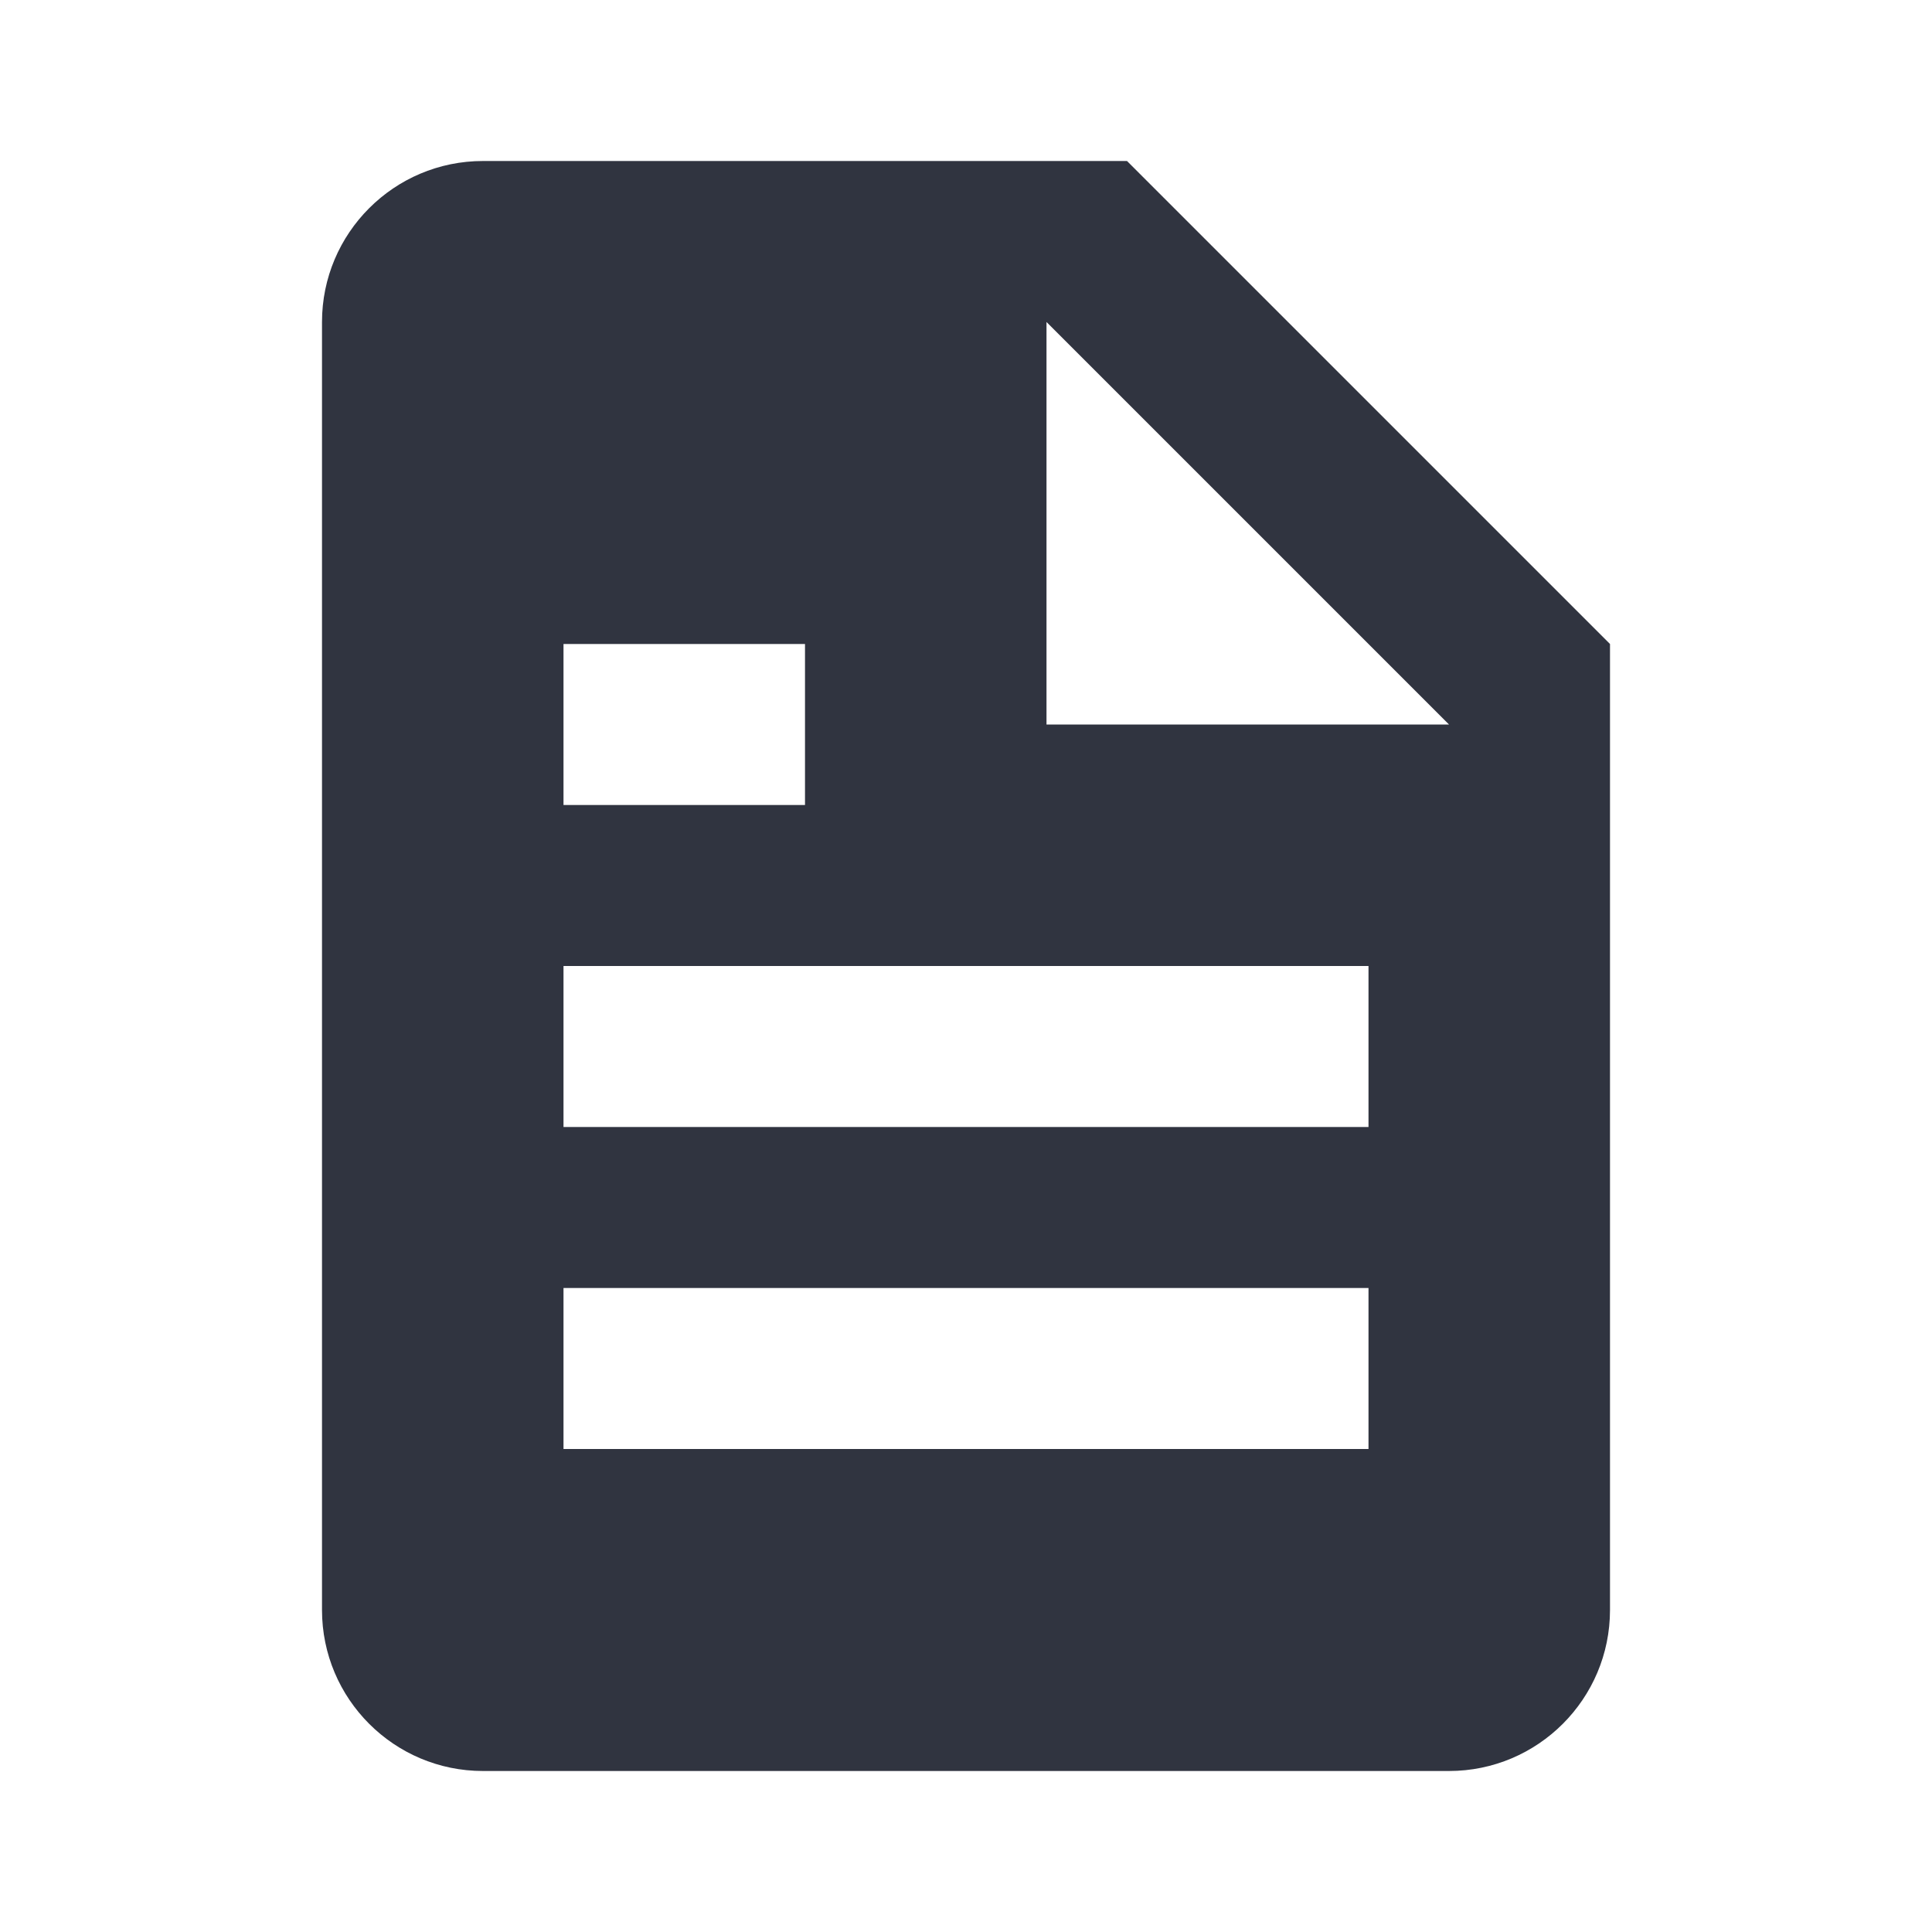
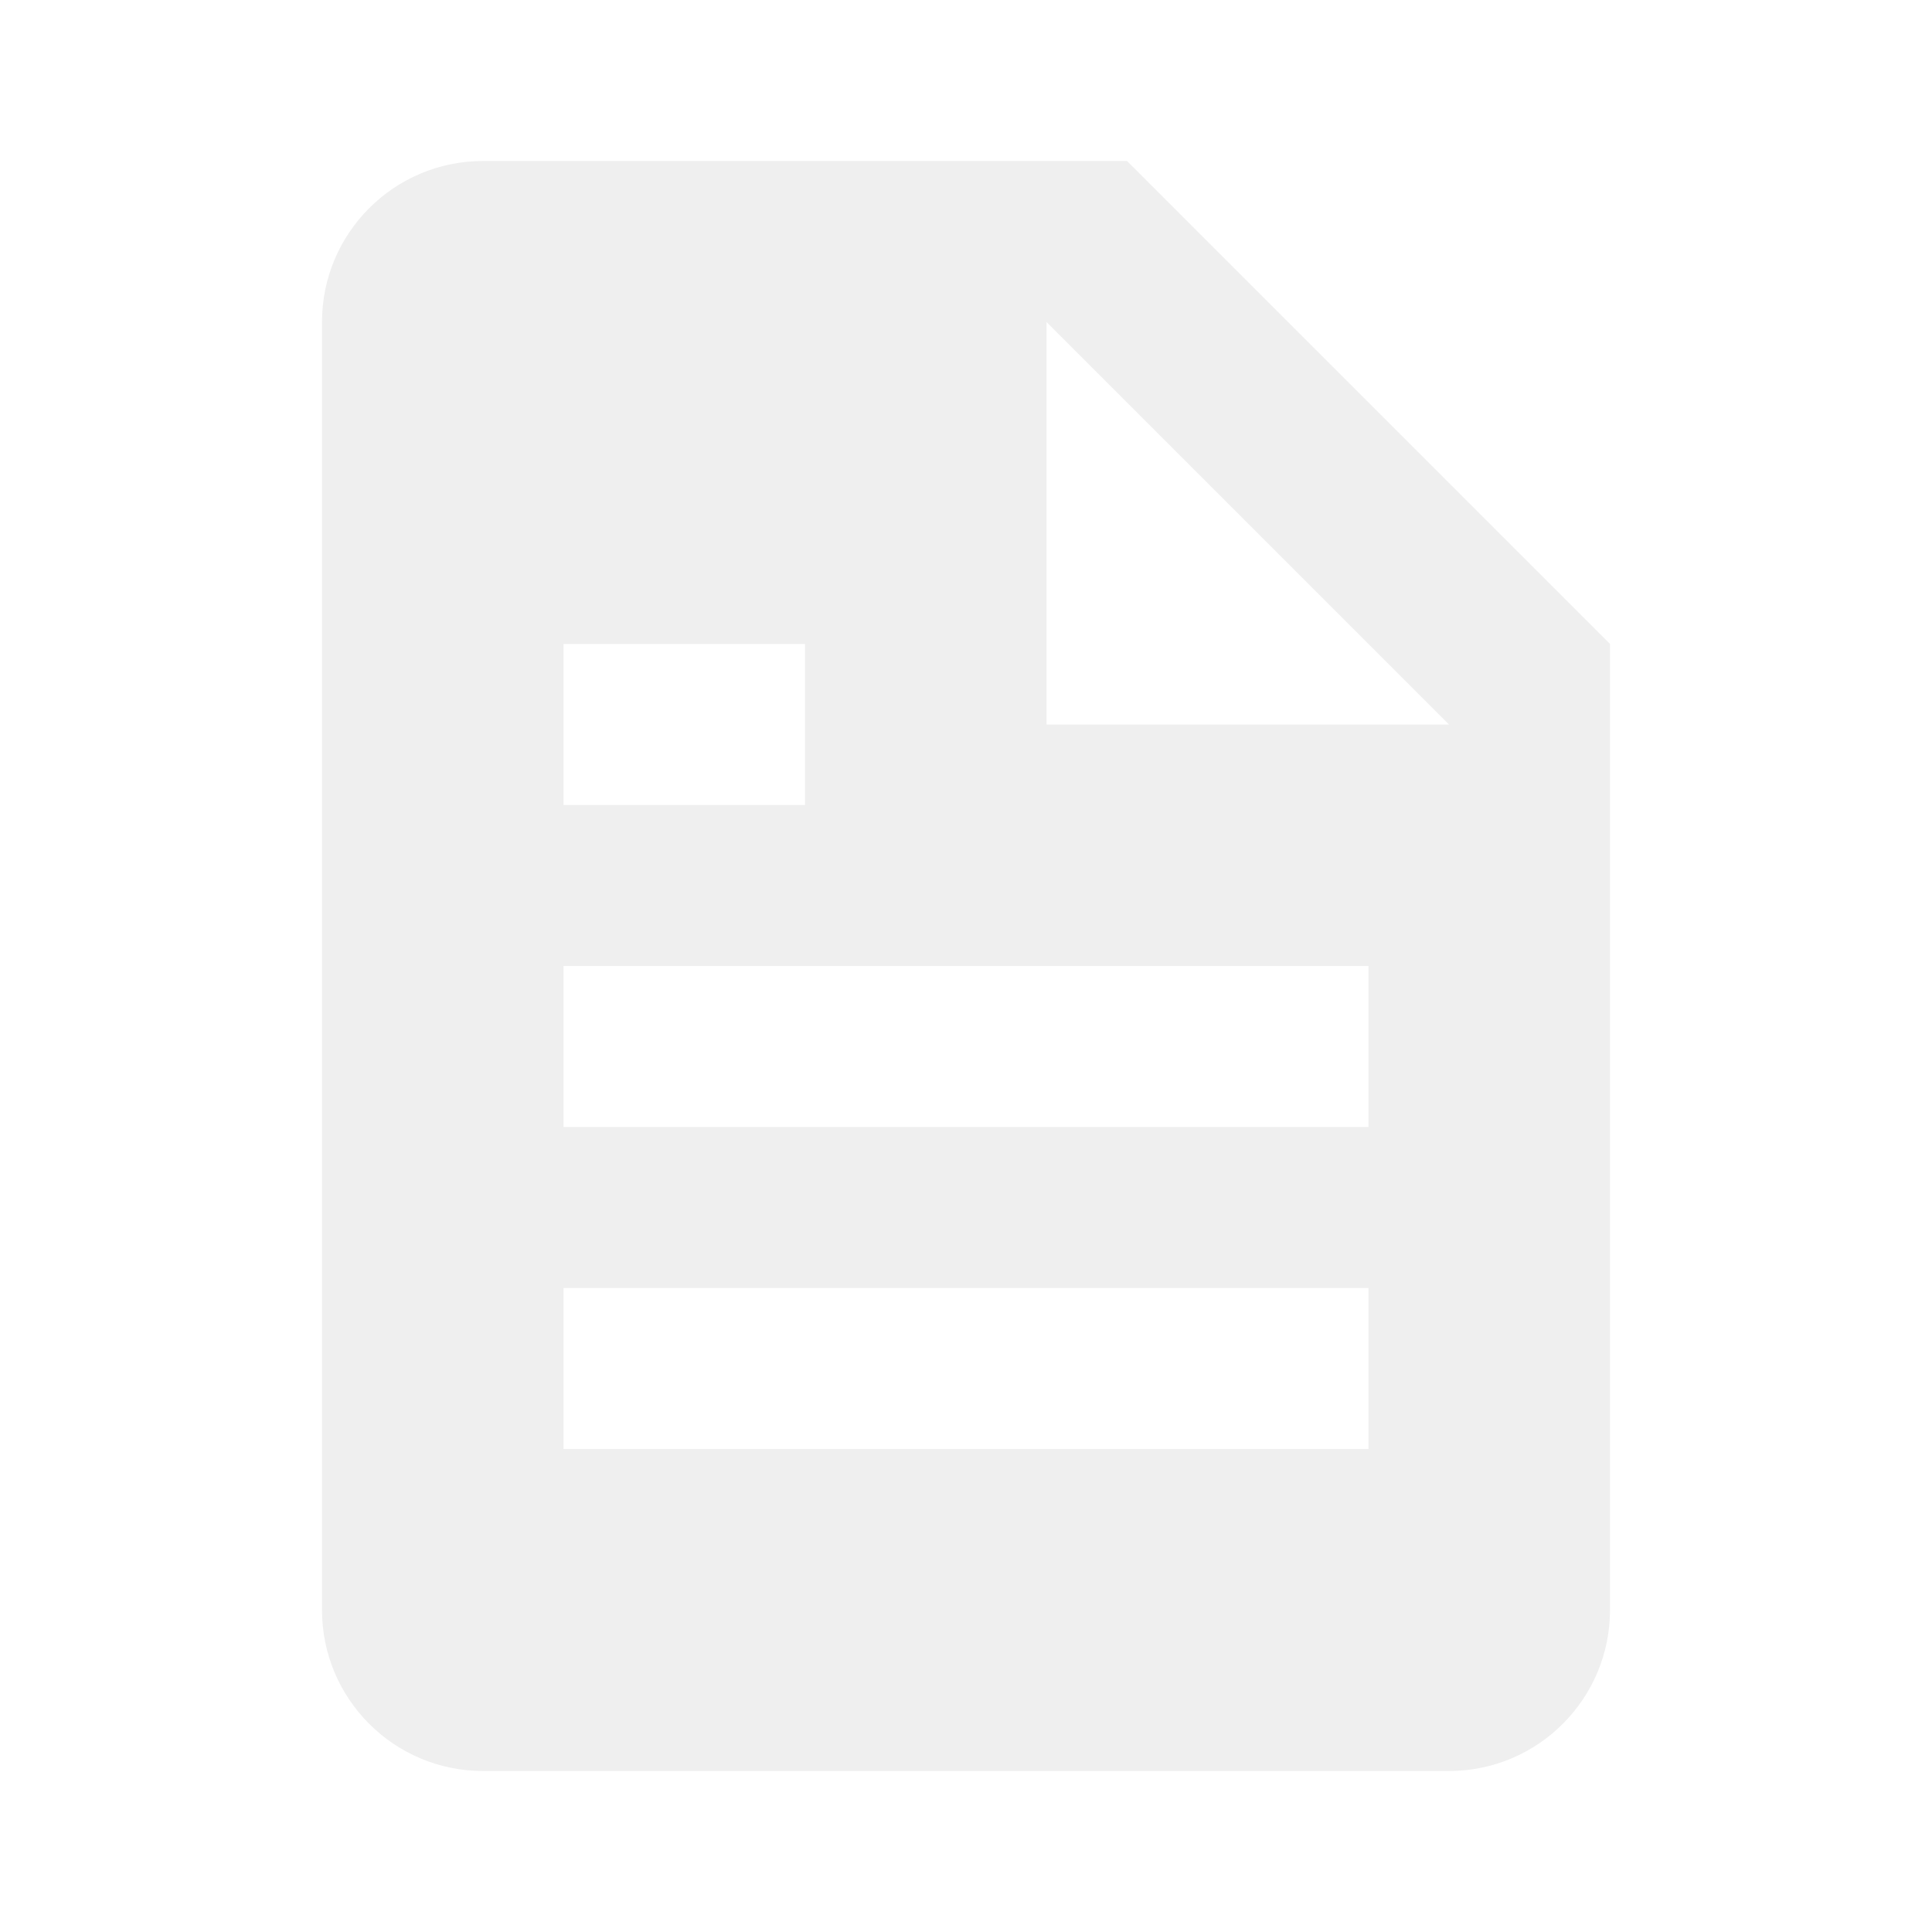
- <svg xmlns="http://www.w3.org/2000/svg" width="24" height="24" viewBox="0 0 24 24" style="fill:#303440;transform:;-ms-filter:">
+ <svg xmlns="http://www.w3.org/2000/svg" width="24" height="24" viewBox="0 0 24 24" style="fill:#efefef;transform:;-ms-filter:">
  <path d="M18,22c1.104,0,2-0.896,2-2V8l-6-6H6C4.896,2,4,2.896,4,4v16c0,1.104,0.896,2,2,2H18z M13,4l5,5h-4c-0.553,0-1,0-1,0V4z M7,8h3v2H7V8z M7,12h10v2H7V12z M7,16h10v2H7V16z" />
</svg>
